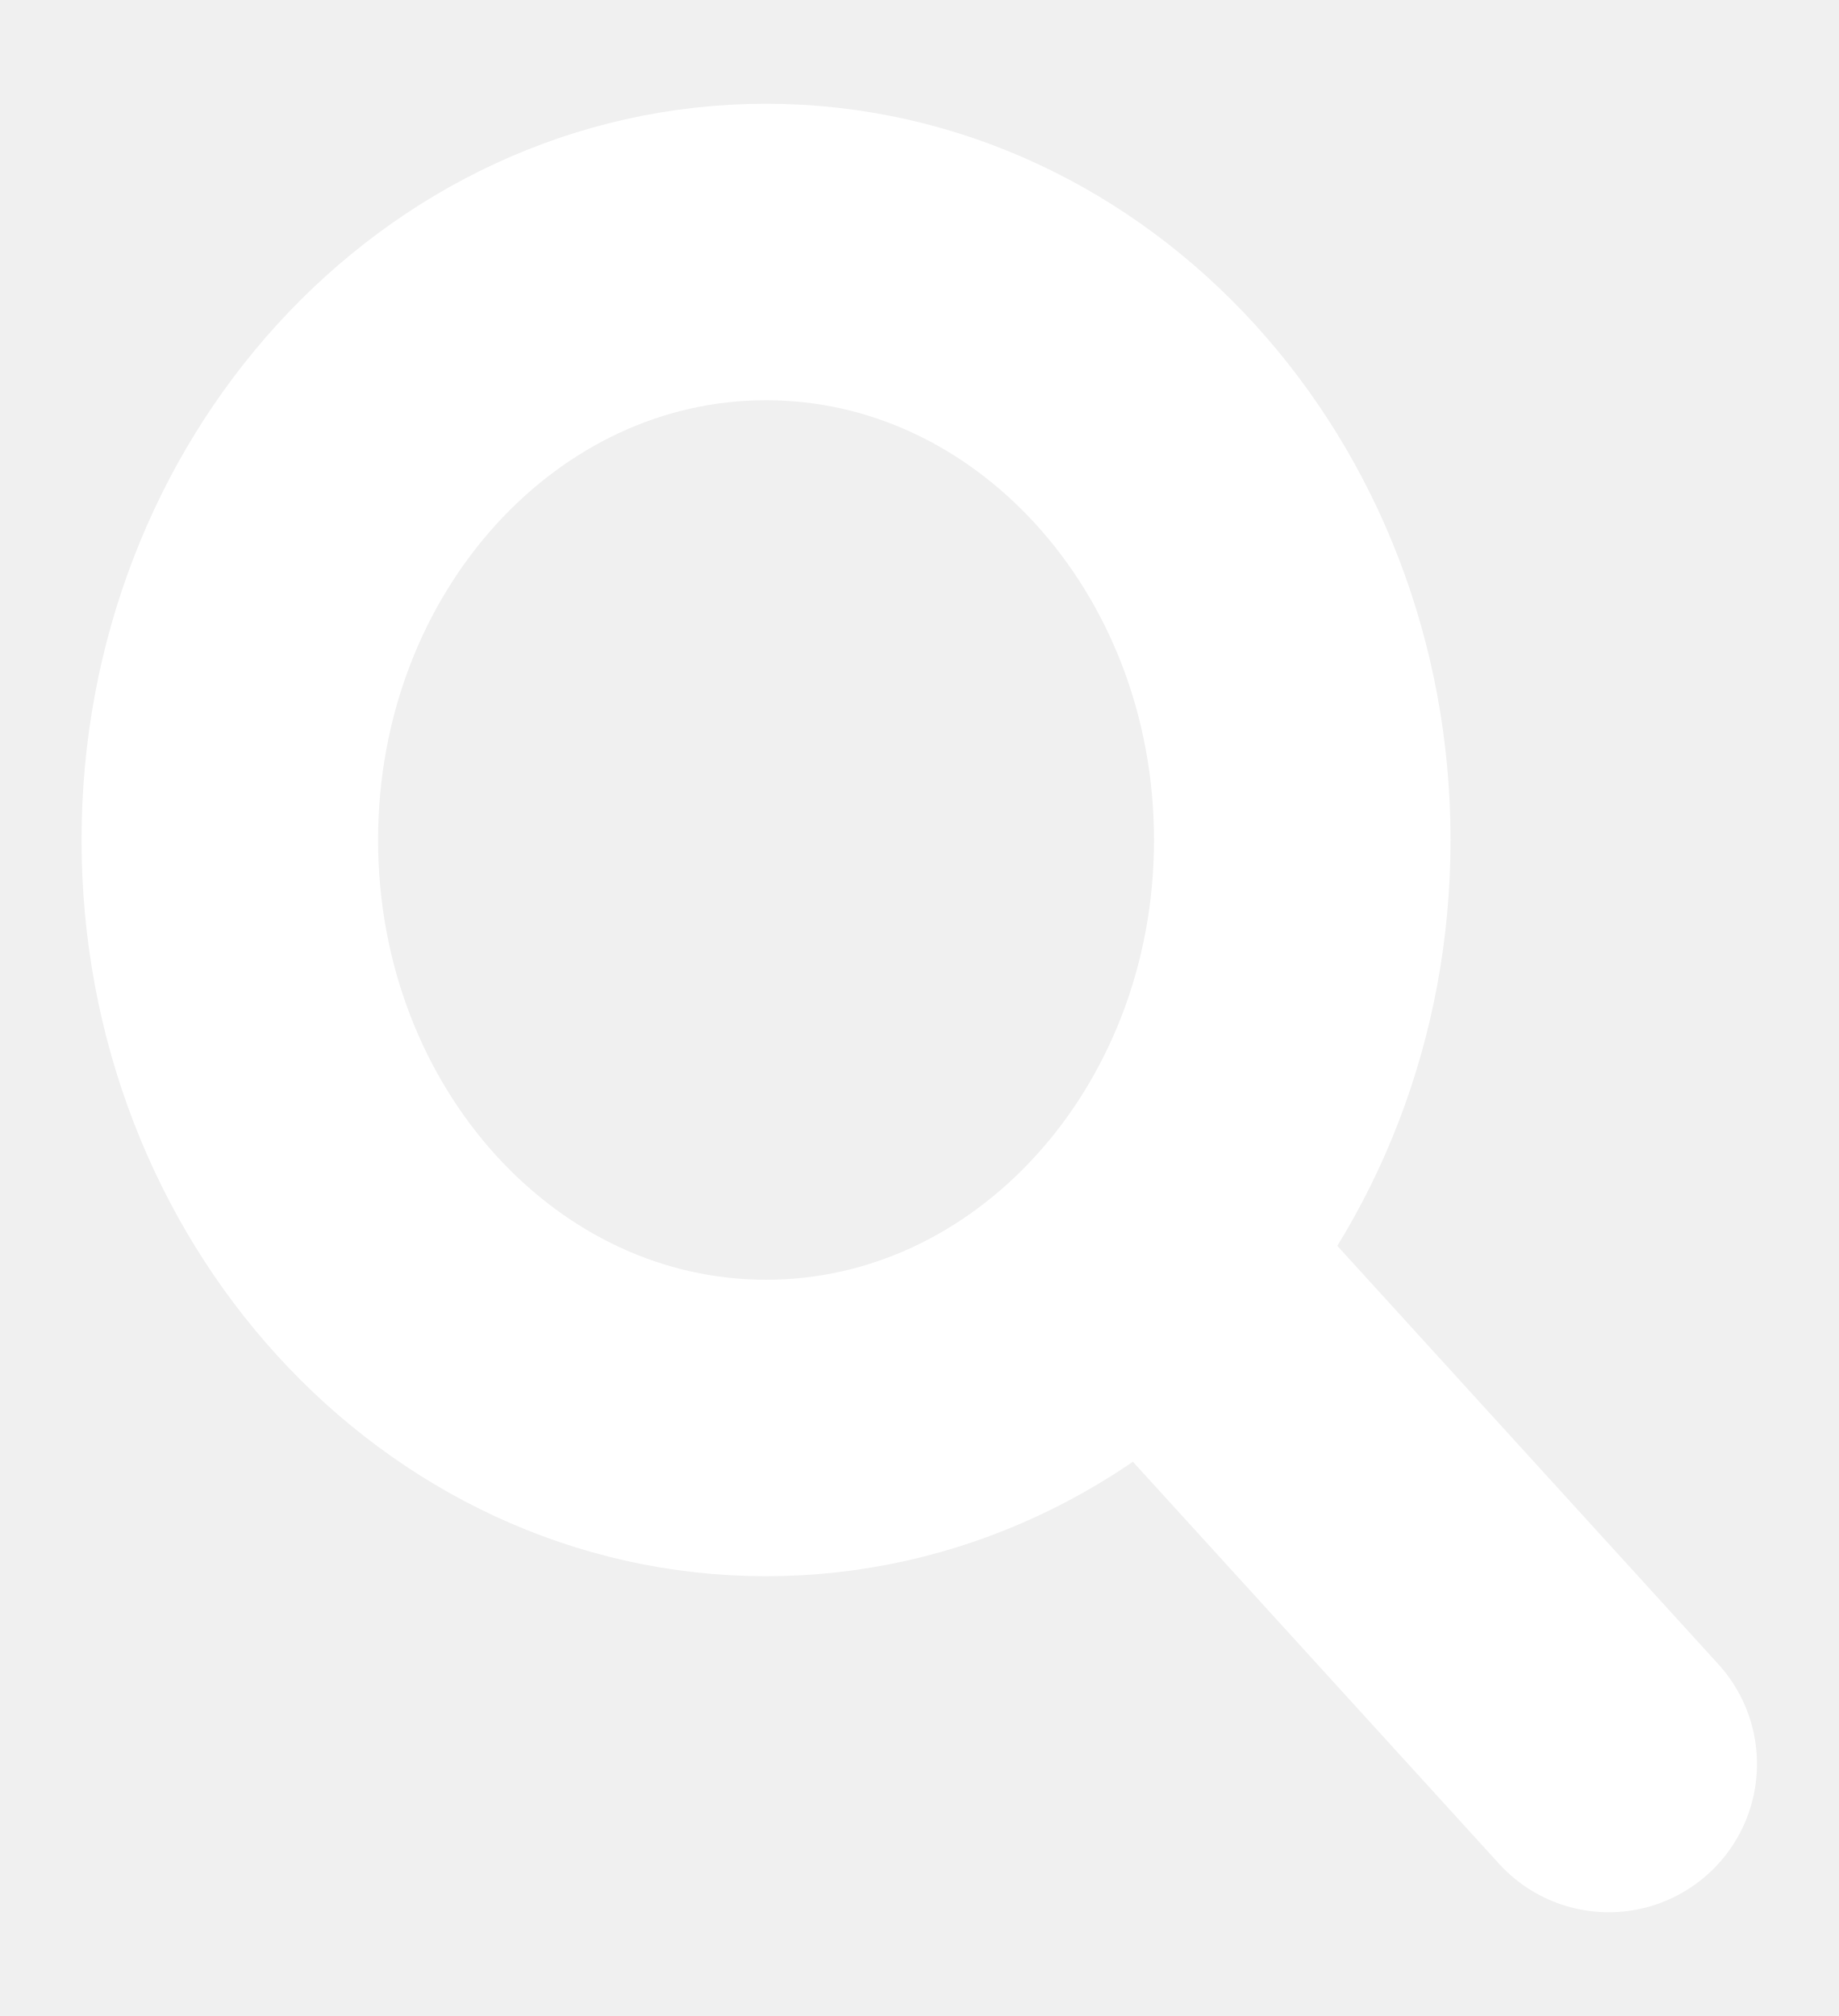
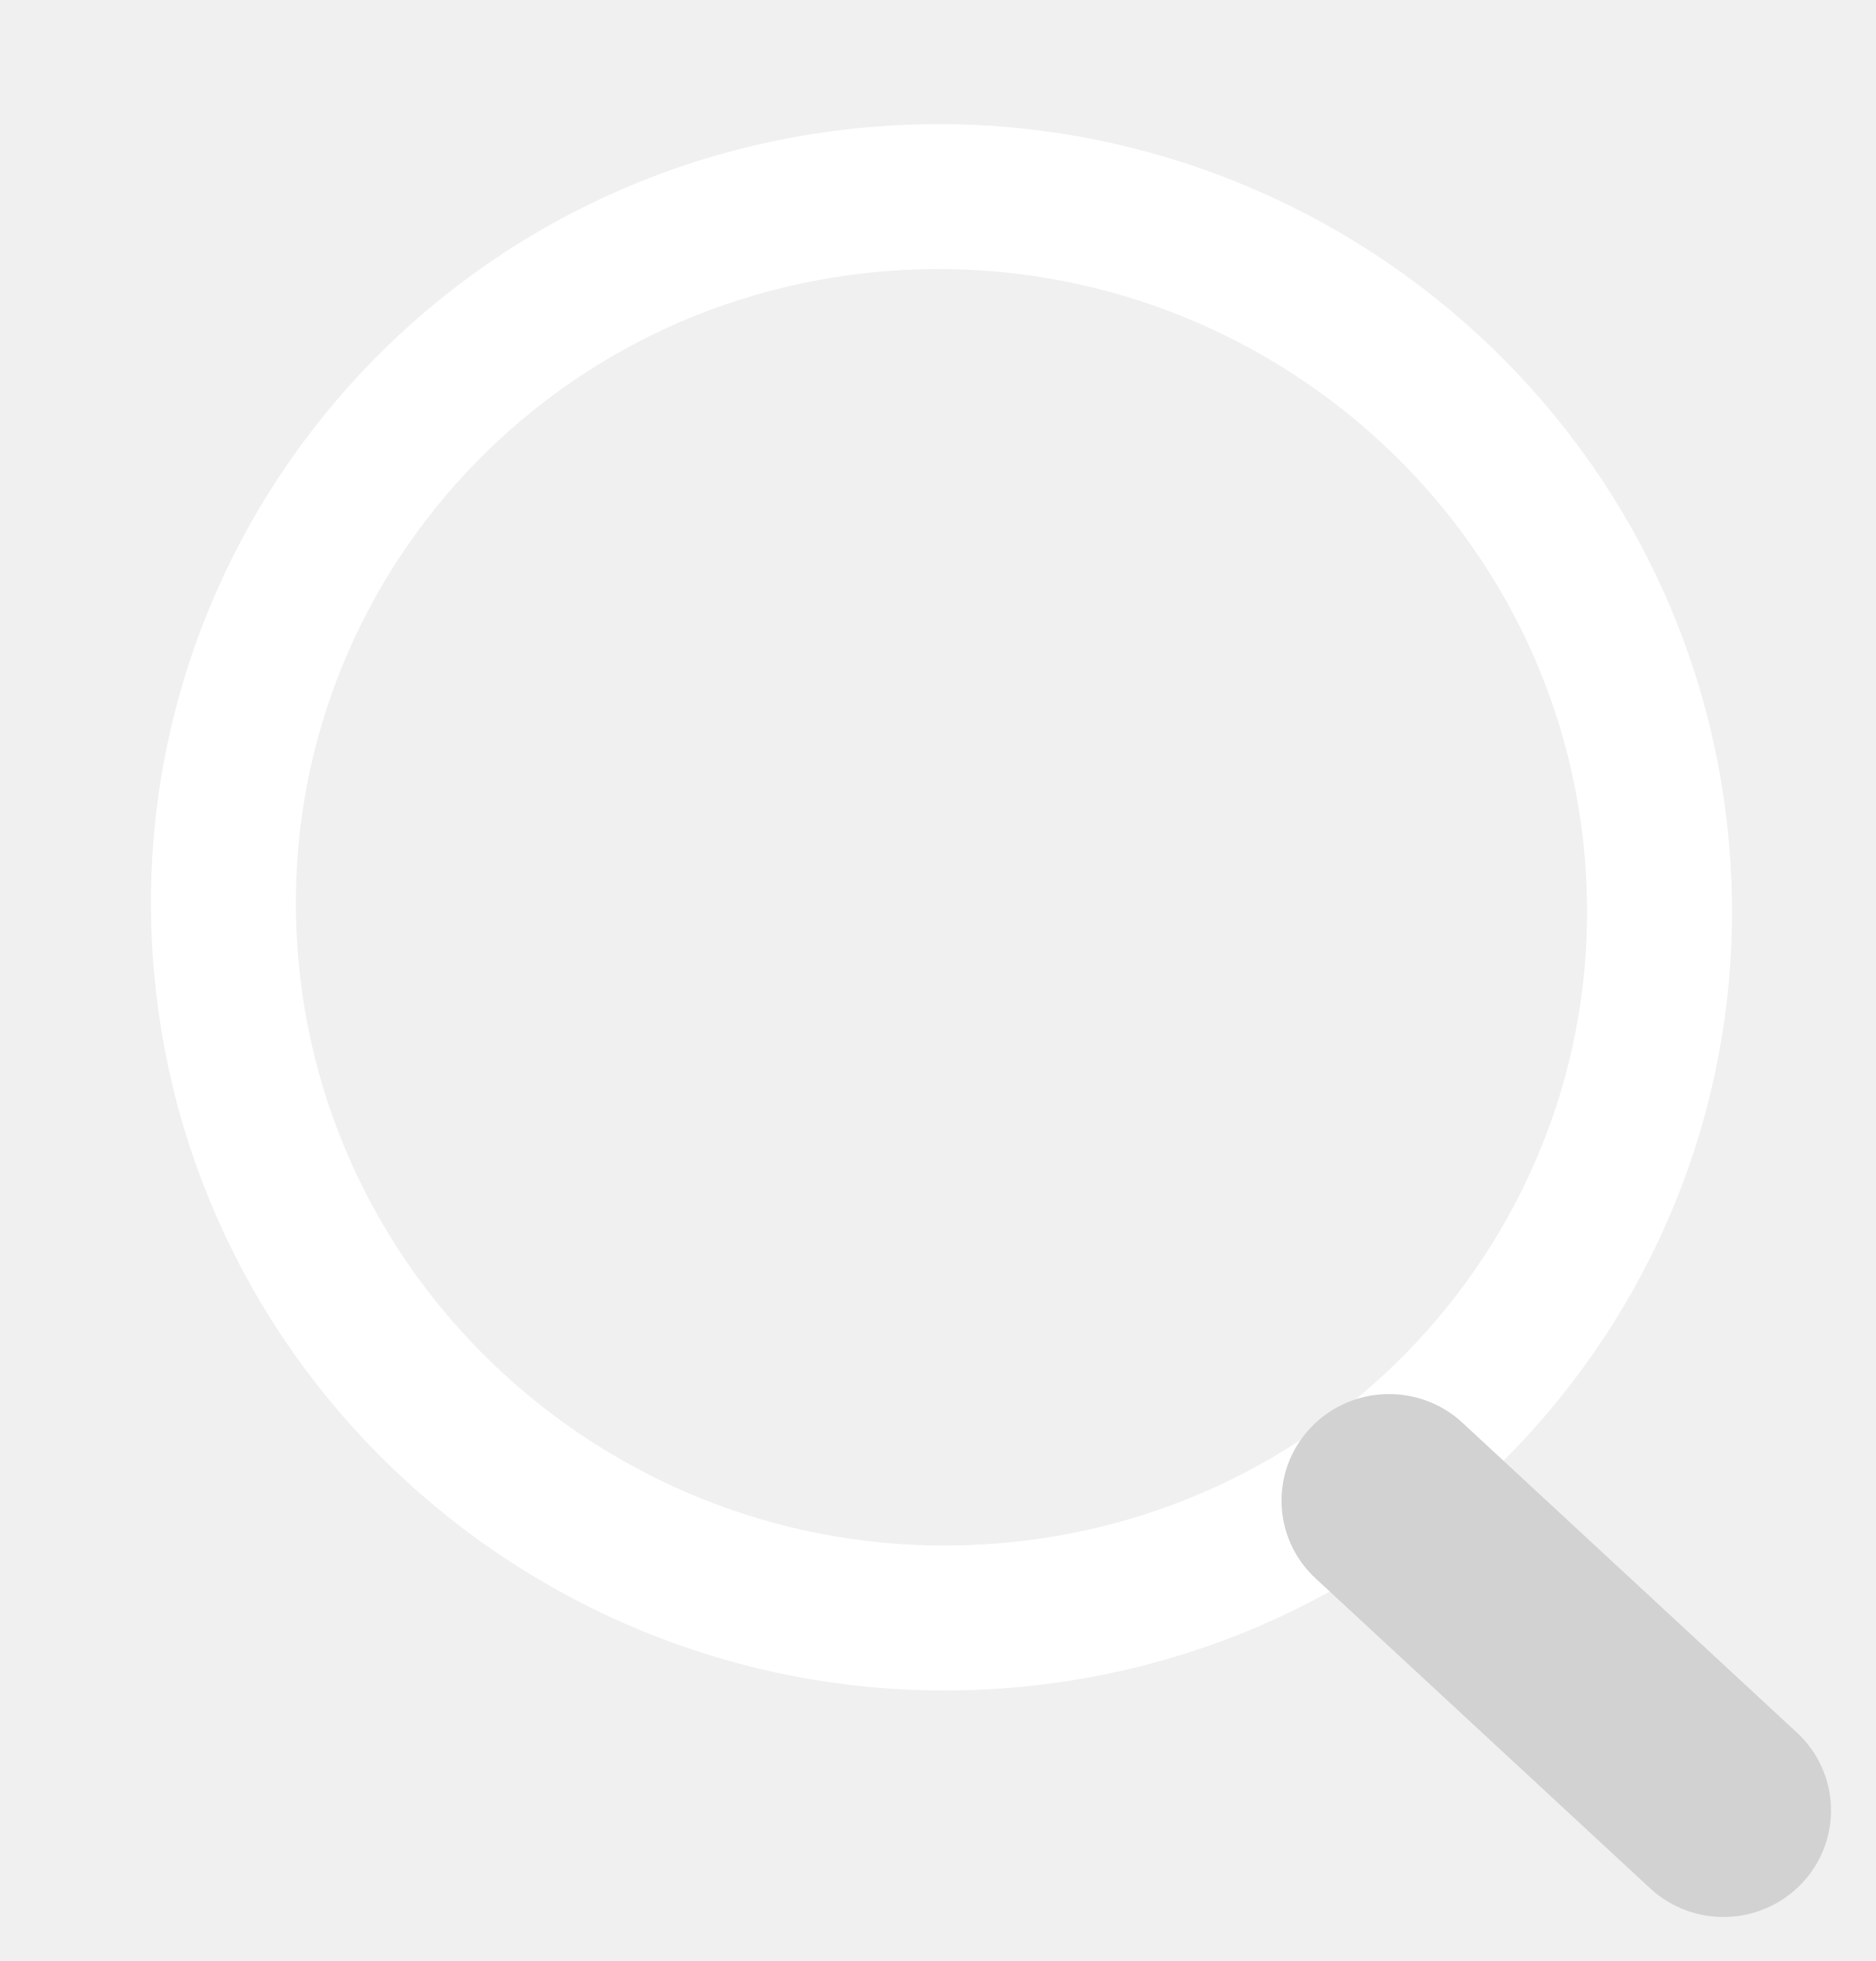
- <svg xmlns="http://www.w3.org/2000/svg" width="31" height="34" viewBox="0 0 31 34" fill="none">
-   <path d="M19.315 21.173L27.125 29.75M21.958 14.167C21.958 19.643 17.91 24.083 12.917 24.083C7.923 24.083 3.875 19.643 3.875 14.167C3.875 8.69 7.923 4.25 12.917 4.25C17.91 4.25 21.958 8.69 21.958 14.167Z" stroke="white" stroke-width="5" stroke-linecap="round" stroke-linejoin="round" />
+ <svg xmlns="http://www.w3.org/2000/svg" width="22" height="23" viewBox="0 0 22 23" fill="none">
+   <path d="M19.434 9.948C19.845 14.529 16.429 18.565 11.788 18.948C7.147 19.332 3.064 15.915 2.654 11.335C2.243 6.754 5.659 2.718 10.3 2.335C14.941 1.951 19.024 5.367 19.434 9.948Z" stroke="white" stroke-width="1.7" />
+   <rect width="2.51" height="7.859" rx="1.255" transform="matrix(0.686262 -0.727354 0.733651 0.679527 14.5117 17.6597)" fill="#D2D2D2" />
</svg>
